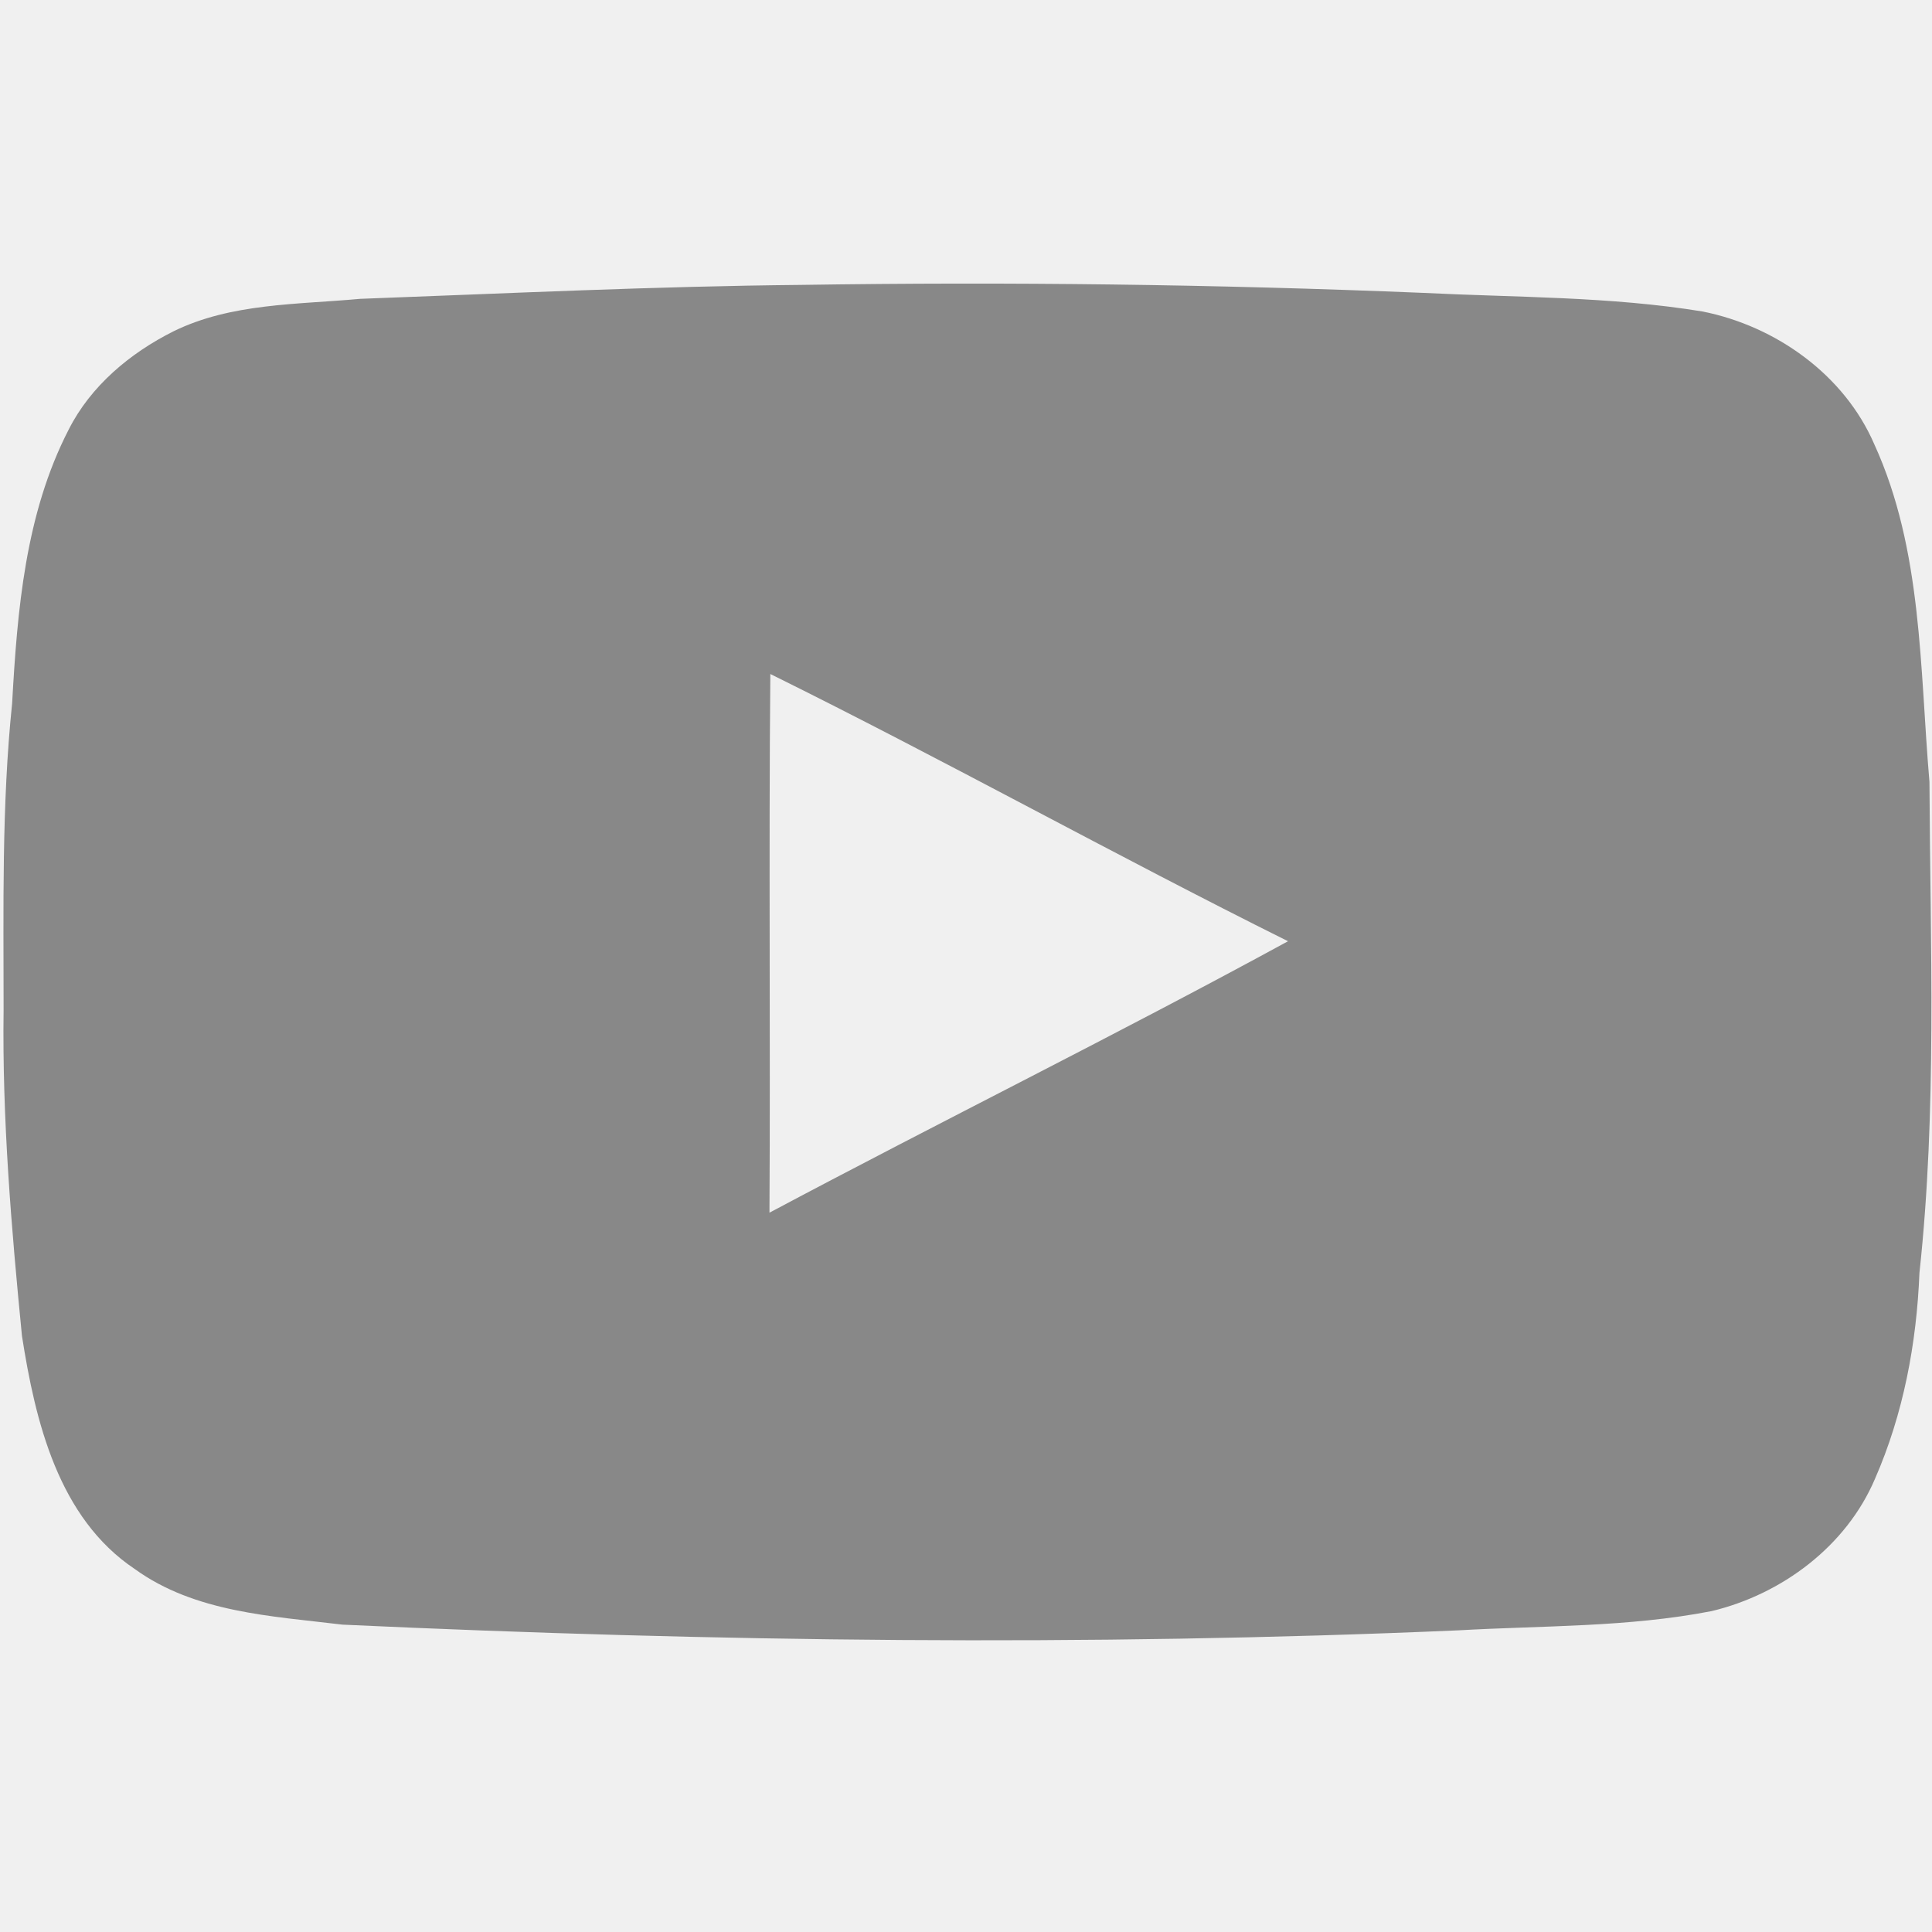
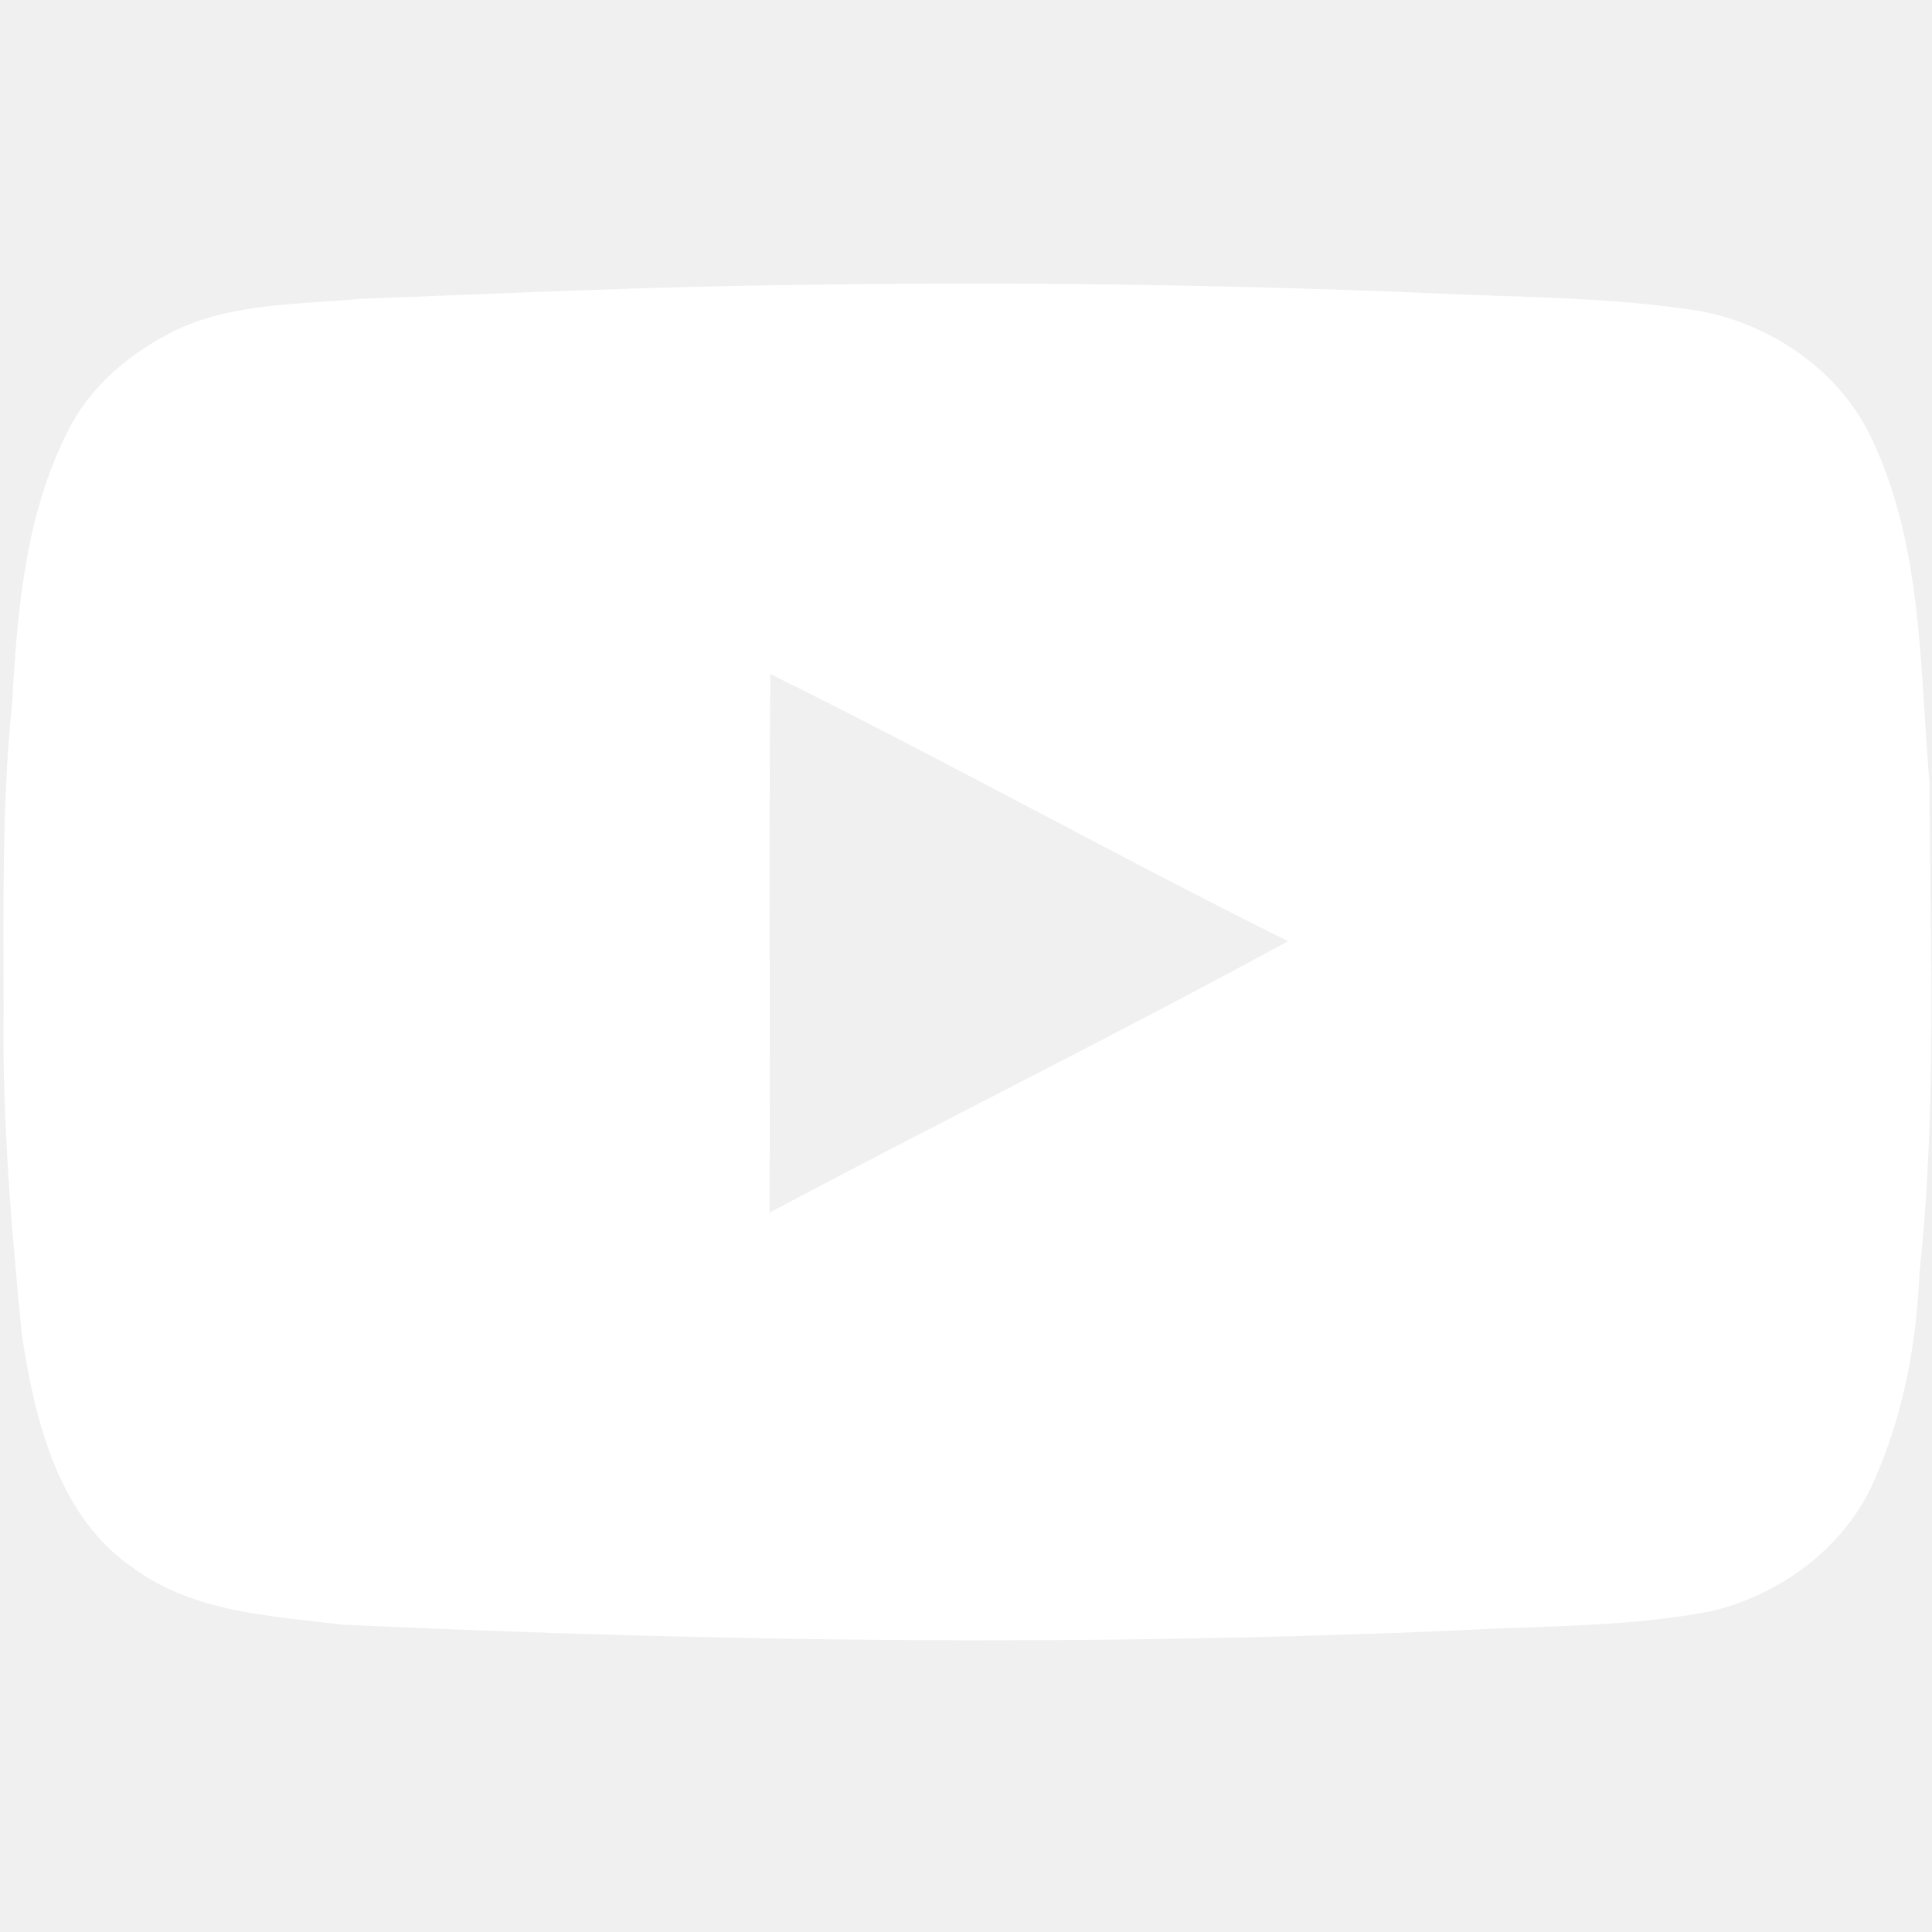
<svg xmlns="http://www.w3.org/2000/svg" width="220pt" height="220pt" viewBox="0 0 220 220" version="1.1">
-   <g id="#787878ff">
-     <path fill="#888888" opacity="1.00" d=" M 91.32 32.44 C 114.90 32.08 138.49 32.38 162.05 33.35 C 172.67 33.88 183.35 33.75 193.87 35.47 C 202.22 37.13 210.01 42.67 213.43 50.59 C 218.93 62.63 218.60 76.13 219.71 89.04 C 219.80 107.68 220.58 126.39 218.57 144.95 C 218.25 152.97 216.74 161.01 213.51 168.39 C 210.25 176.06 202.90 181.55 194.90 183.46 C 185.40 185.31 175.68 185.10 166.06 185.65 C 123.73 187.49 81.31 186.96 39.00 185.00 C 30.91 184.02 22.21 183.63 15.35 178.67 C 6.64 172.85 4.02 161.85 2.50 152.12 C 1.29 139.79 0.24 127.40 0.41 115.00 C 0.41 103.36 0.18 91.69 1.38 80.10 C 1.97 69.50 2.87 58.52 7.82 48.92 C 10.33 43.94 14.82 40.20 19.75 37.73 C 26.33 34.50 33.86 34.69 41.00 34.03 C 57.77 33.41 74.53 32.60 91.32 32.44 M 87.72 76.75 C 87.53 97.19 87.74 117.64 87.62 138.09 C 107.23 127.65 127.17 117.81 146.67 107.18 C 126.88 97.33 107.54 86.55 87.72 76.75 Z" />
+   <g>
+     <path fill="#fff" opacity="1.00" d=" M 91.32 32.44 C 114.90 32.08 138.49 32.38 162.05 33.35 C 172.67 33.88 183.35 33.75 193.87 35.47 C 202.22 37.13 210.01 42.67 213.43 50.59 C 218.93 62.63 218.60 76.13 219.71 89.04 C 219.80 107.68 220.58 126.39 218.57 144.95 C 218.25 152.97 216.74 161.01 213.51 168.39 C 210.25 176.06 202.90 181.55 194.90 183.46 C 185.40 185.31 175.68 185.10 166.06 185.65 C 123.73 187.49 81.31 186.96 39.00 185.00 C 30.91 184.02 22.21 183.63 15.35 178.67 C 6.64 172.85 4.02 161.85 2.50 152.12 C 1.29 139.79 0.24 127.40 0.41 115.00 C 0.41 103.36 0.18 91.69 1.38 80.10 C 1.97 69.50 2.87 58.52 7.82 48.92 C 10.33 43.94 14.82 40.20 19.75 37.73 C 26.33 34.50 33.86 34.69 41.00 34.03 C 57.77 33.41 74.53 32.60 91.32 32.44 M 87.72 76.75 C 87.53 97.19 87.74 117.64 87.62 138.09 C 107.23 127.65 127.17 117.81 146.67 107.18 C 126.88 97.33 107.54 86.55 87.72 76.75 Z" />
  </g>
</svg>
